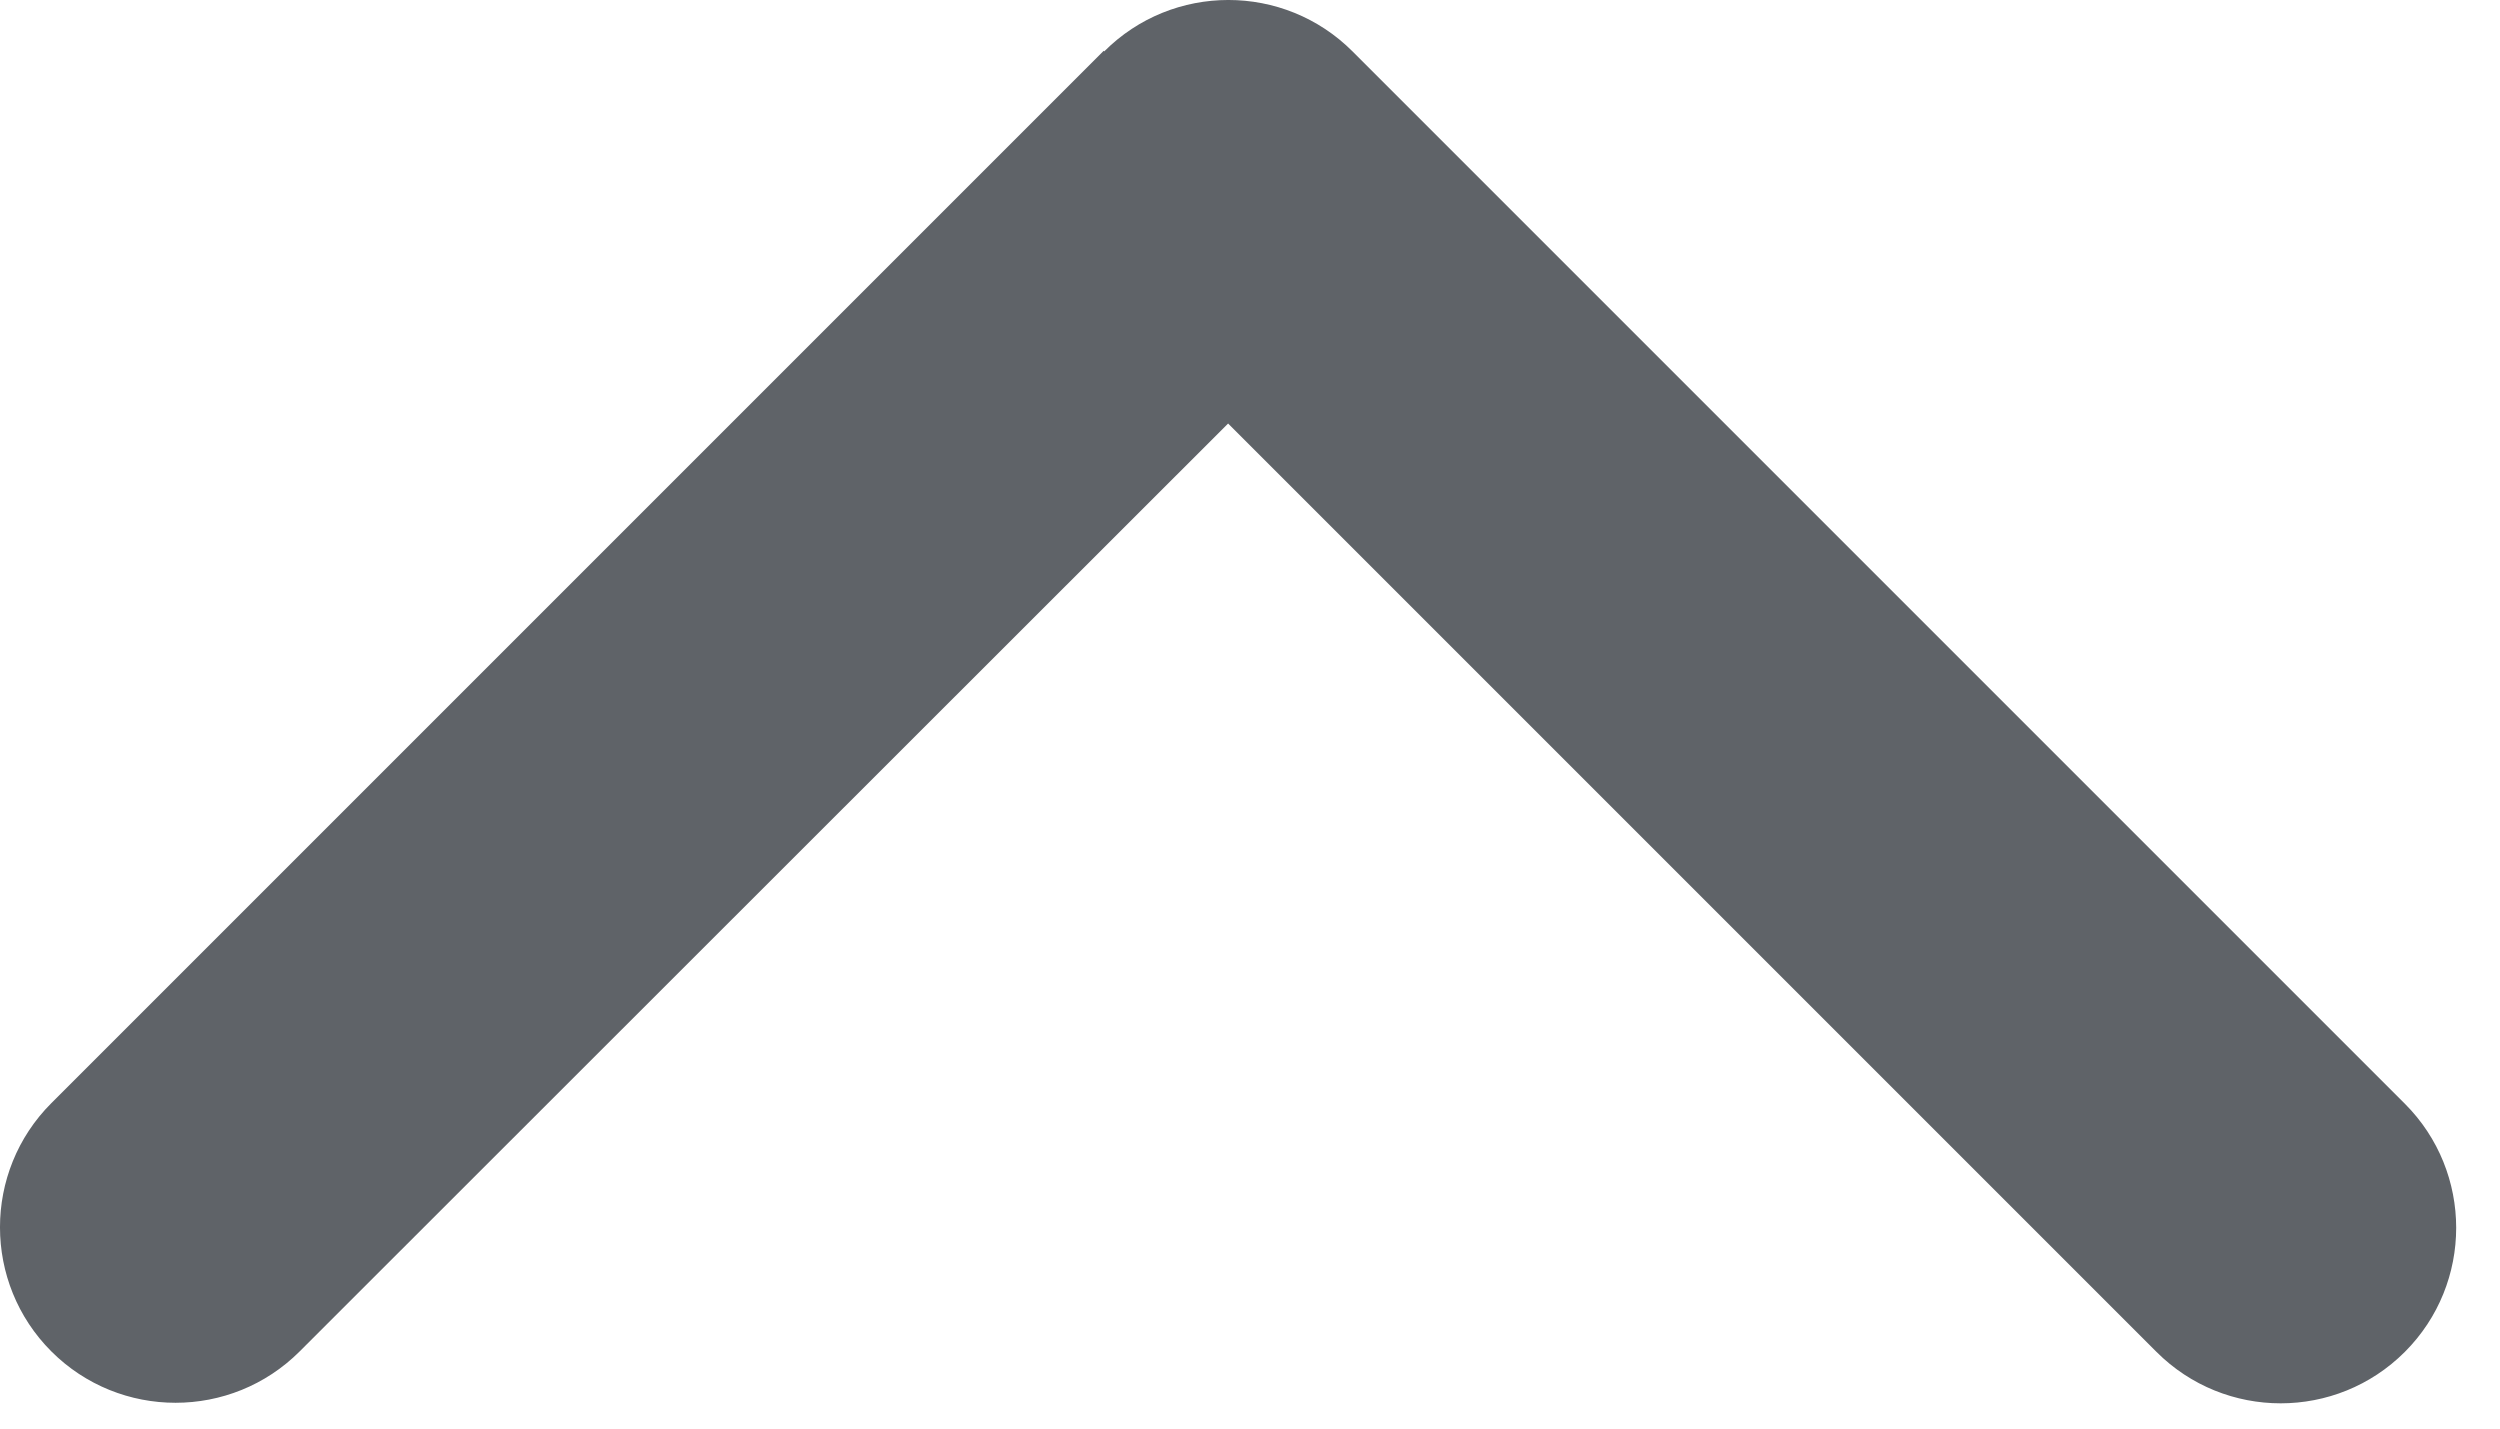
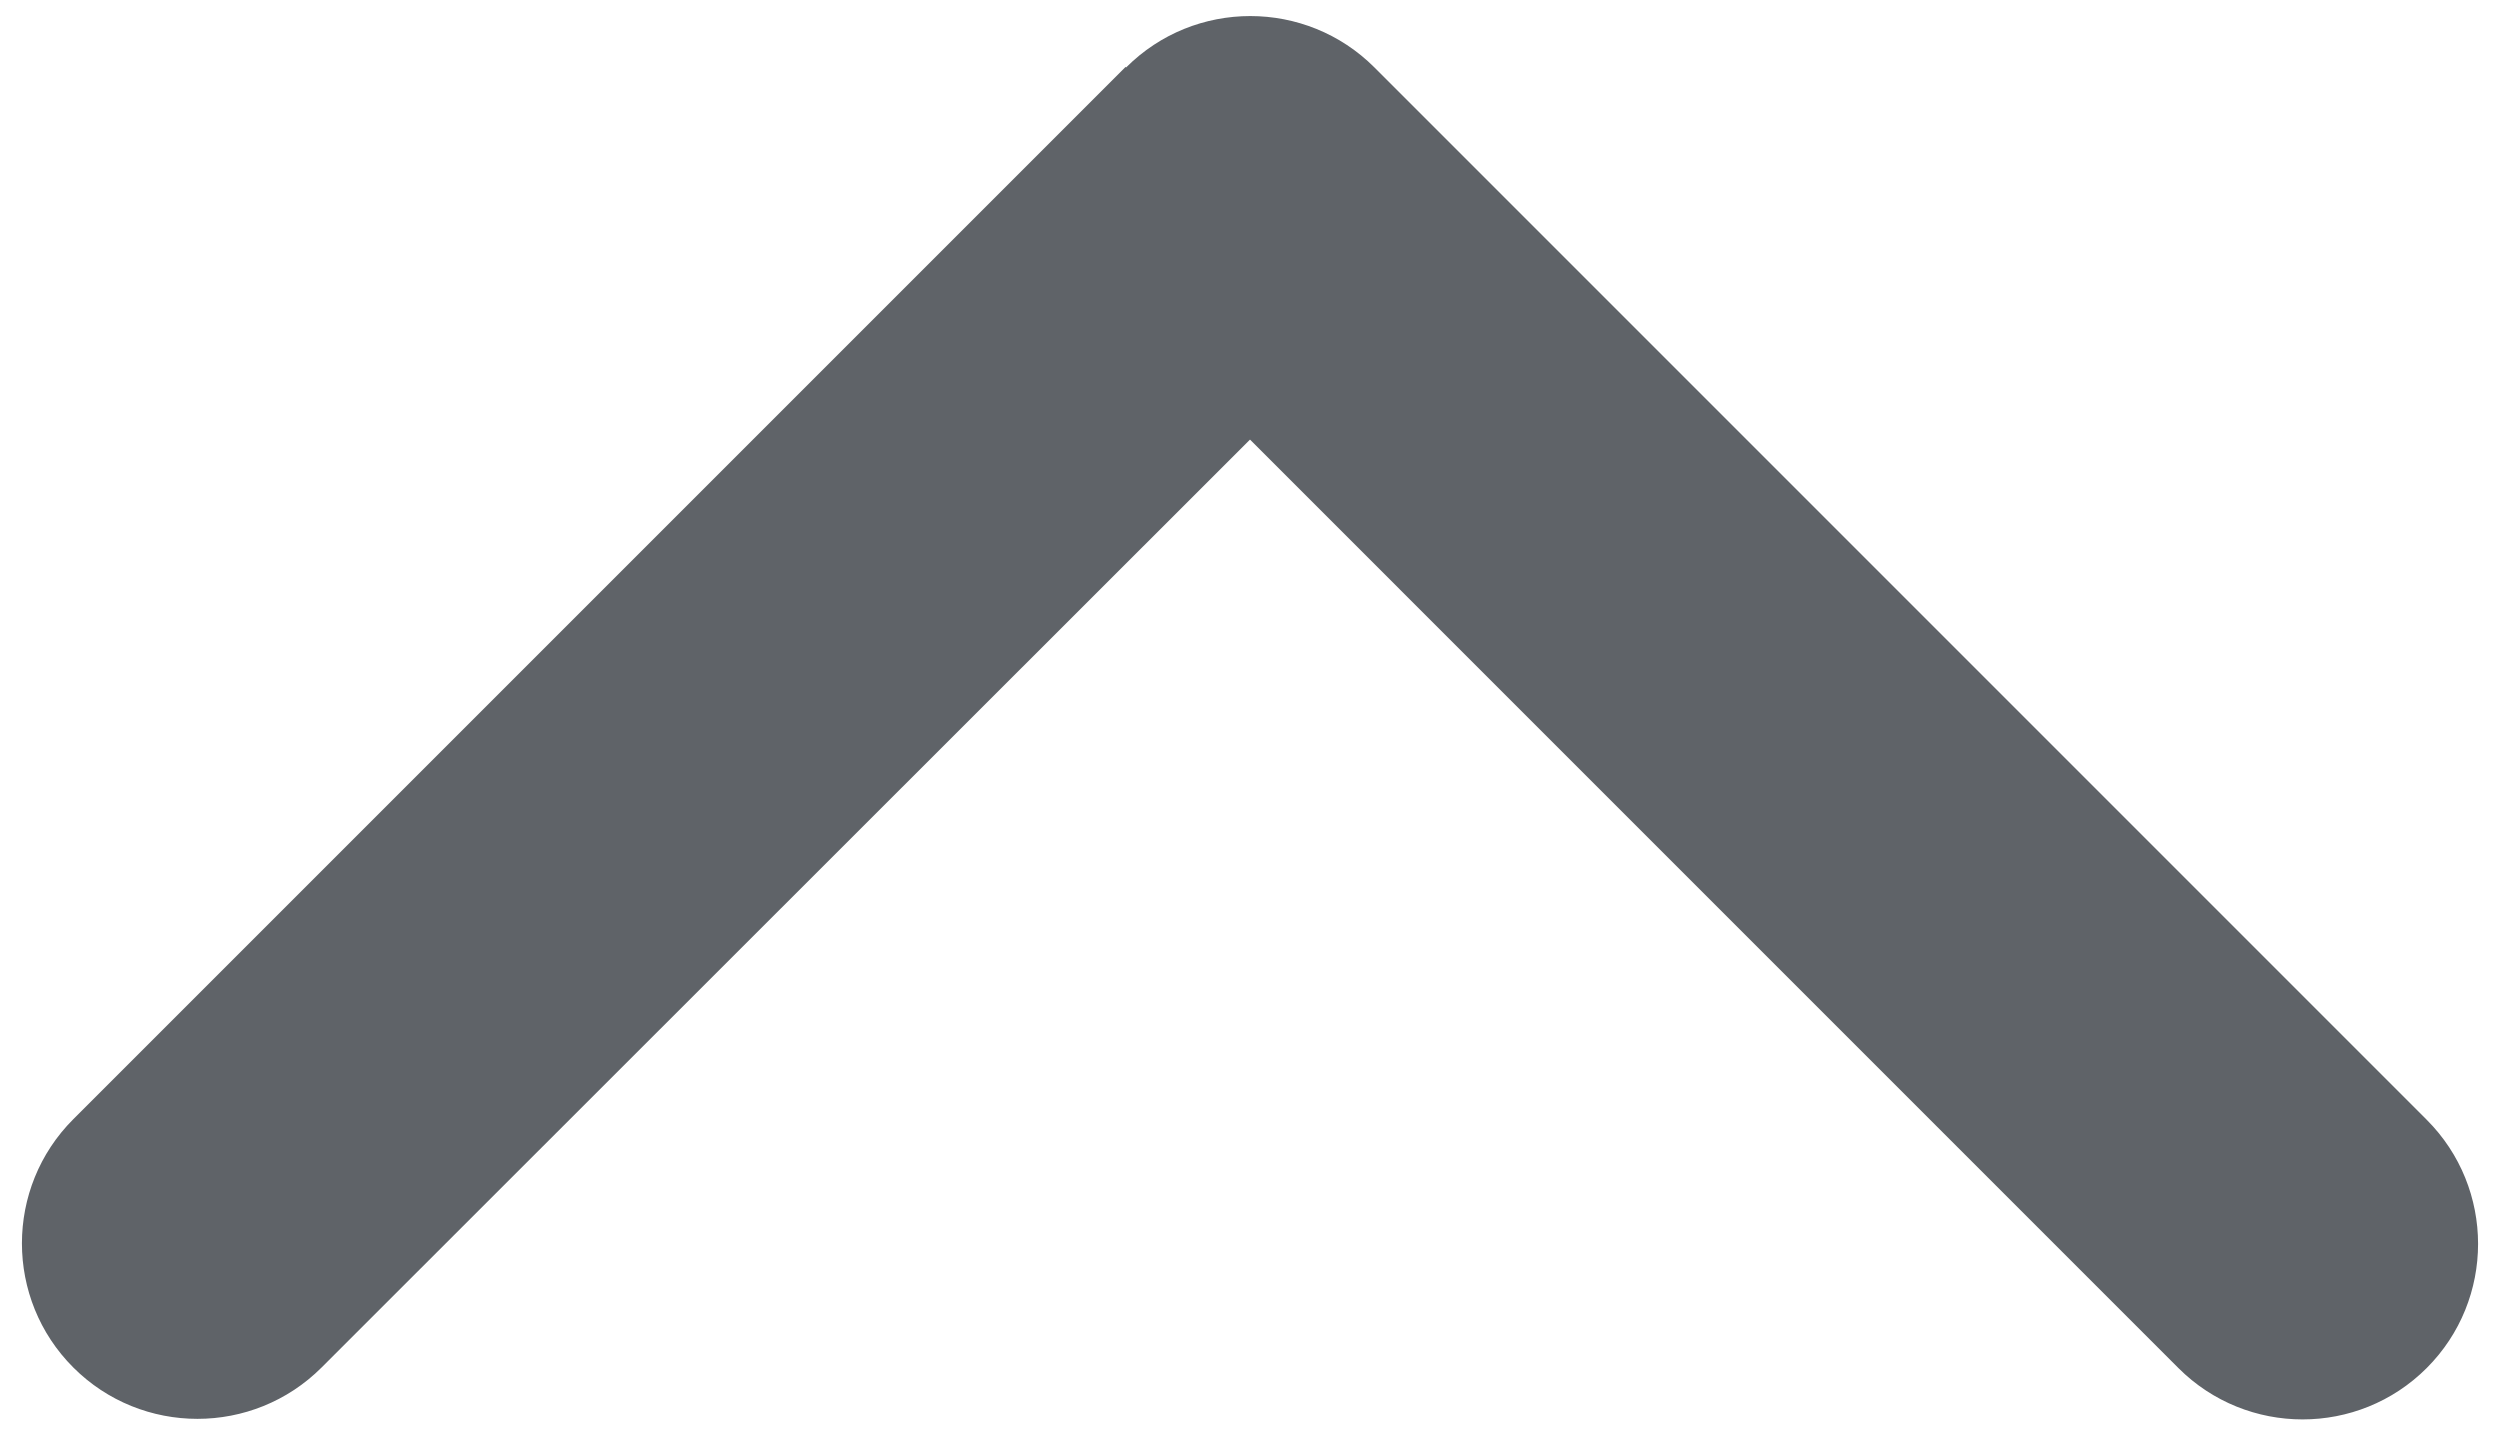
<svg xmlns="http://www.w3.org/2000/svg" width="49" height="28" viewBox="0 0 49 28" fill="none">
-   <path d="M21.643 1.007C22.986 -0.336 25.166 -0.336 26.509 1.007L47.134 21.632C48.477 22.975 48.477 25.155 47.134 26.498C45.791 27.841 43.611 27.841 42.268 26.498L24.071 8.301L5.873 26.488C4.531 27.83 2.35 27.83 1.007 26.488C-0.336 25.145 -0.336 22.964 1.007 21.621L21.632 0.996L21.643 1.007Z" fill="#5F6368" />
+   <path d="M22.072 1.322C23.415 -0.021 25.596 -0.021 26.939 1.322L47.563 21.947C48.906 23.29 48.906 25.471 47.563 26.814C46.221 28.156 44.04 28.156 42.697 26.814L24.5 8.616L6.303 26.803C4.96 28.145 2.779 28.145 1.437 26.803C0.094 25.46 0.094 23.279 1.437 21.936L22.061 1.312L22.072 1.322Z" fill="#5F6368" />
</svg>
